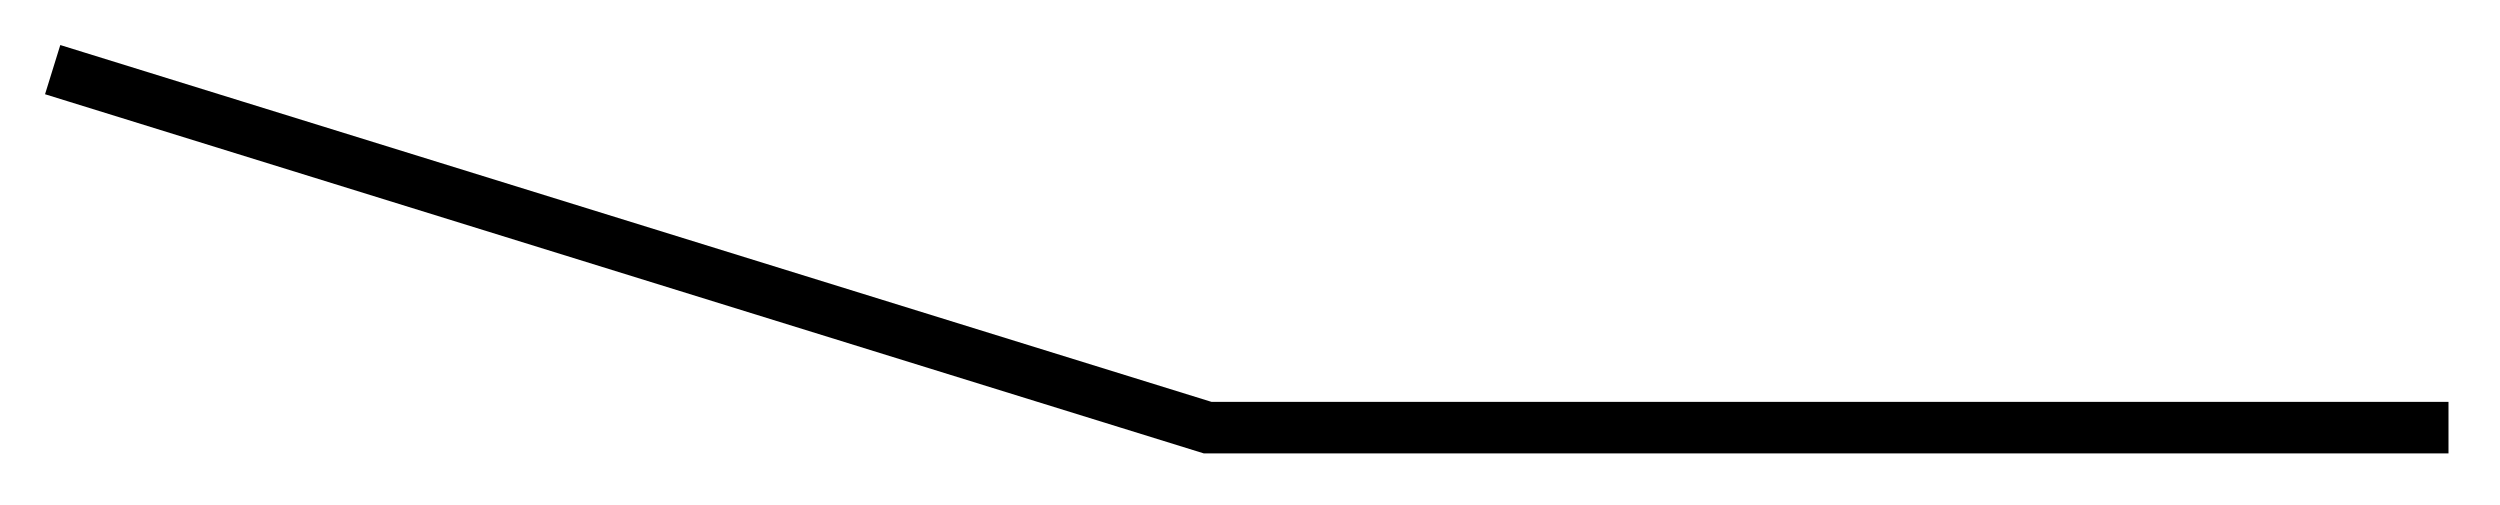
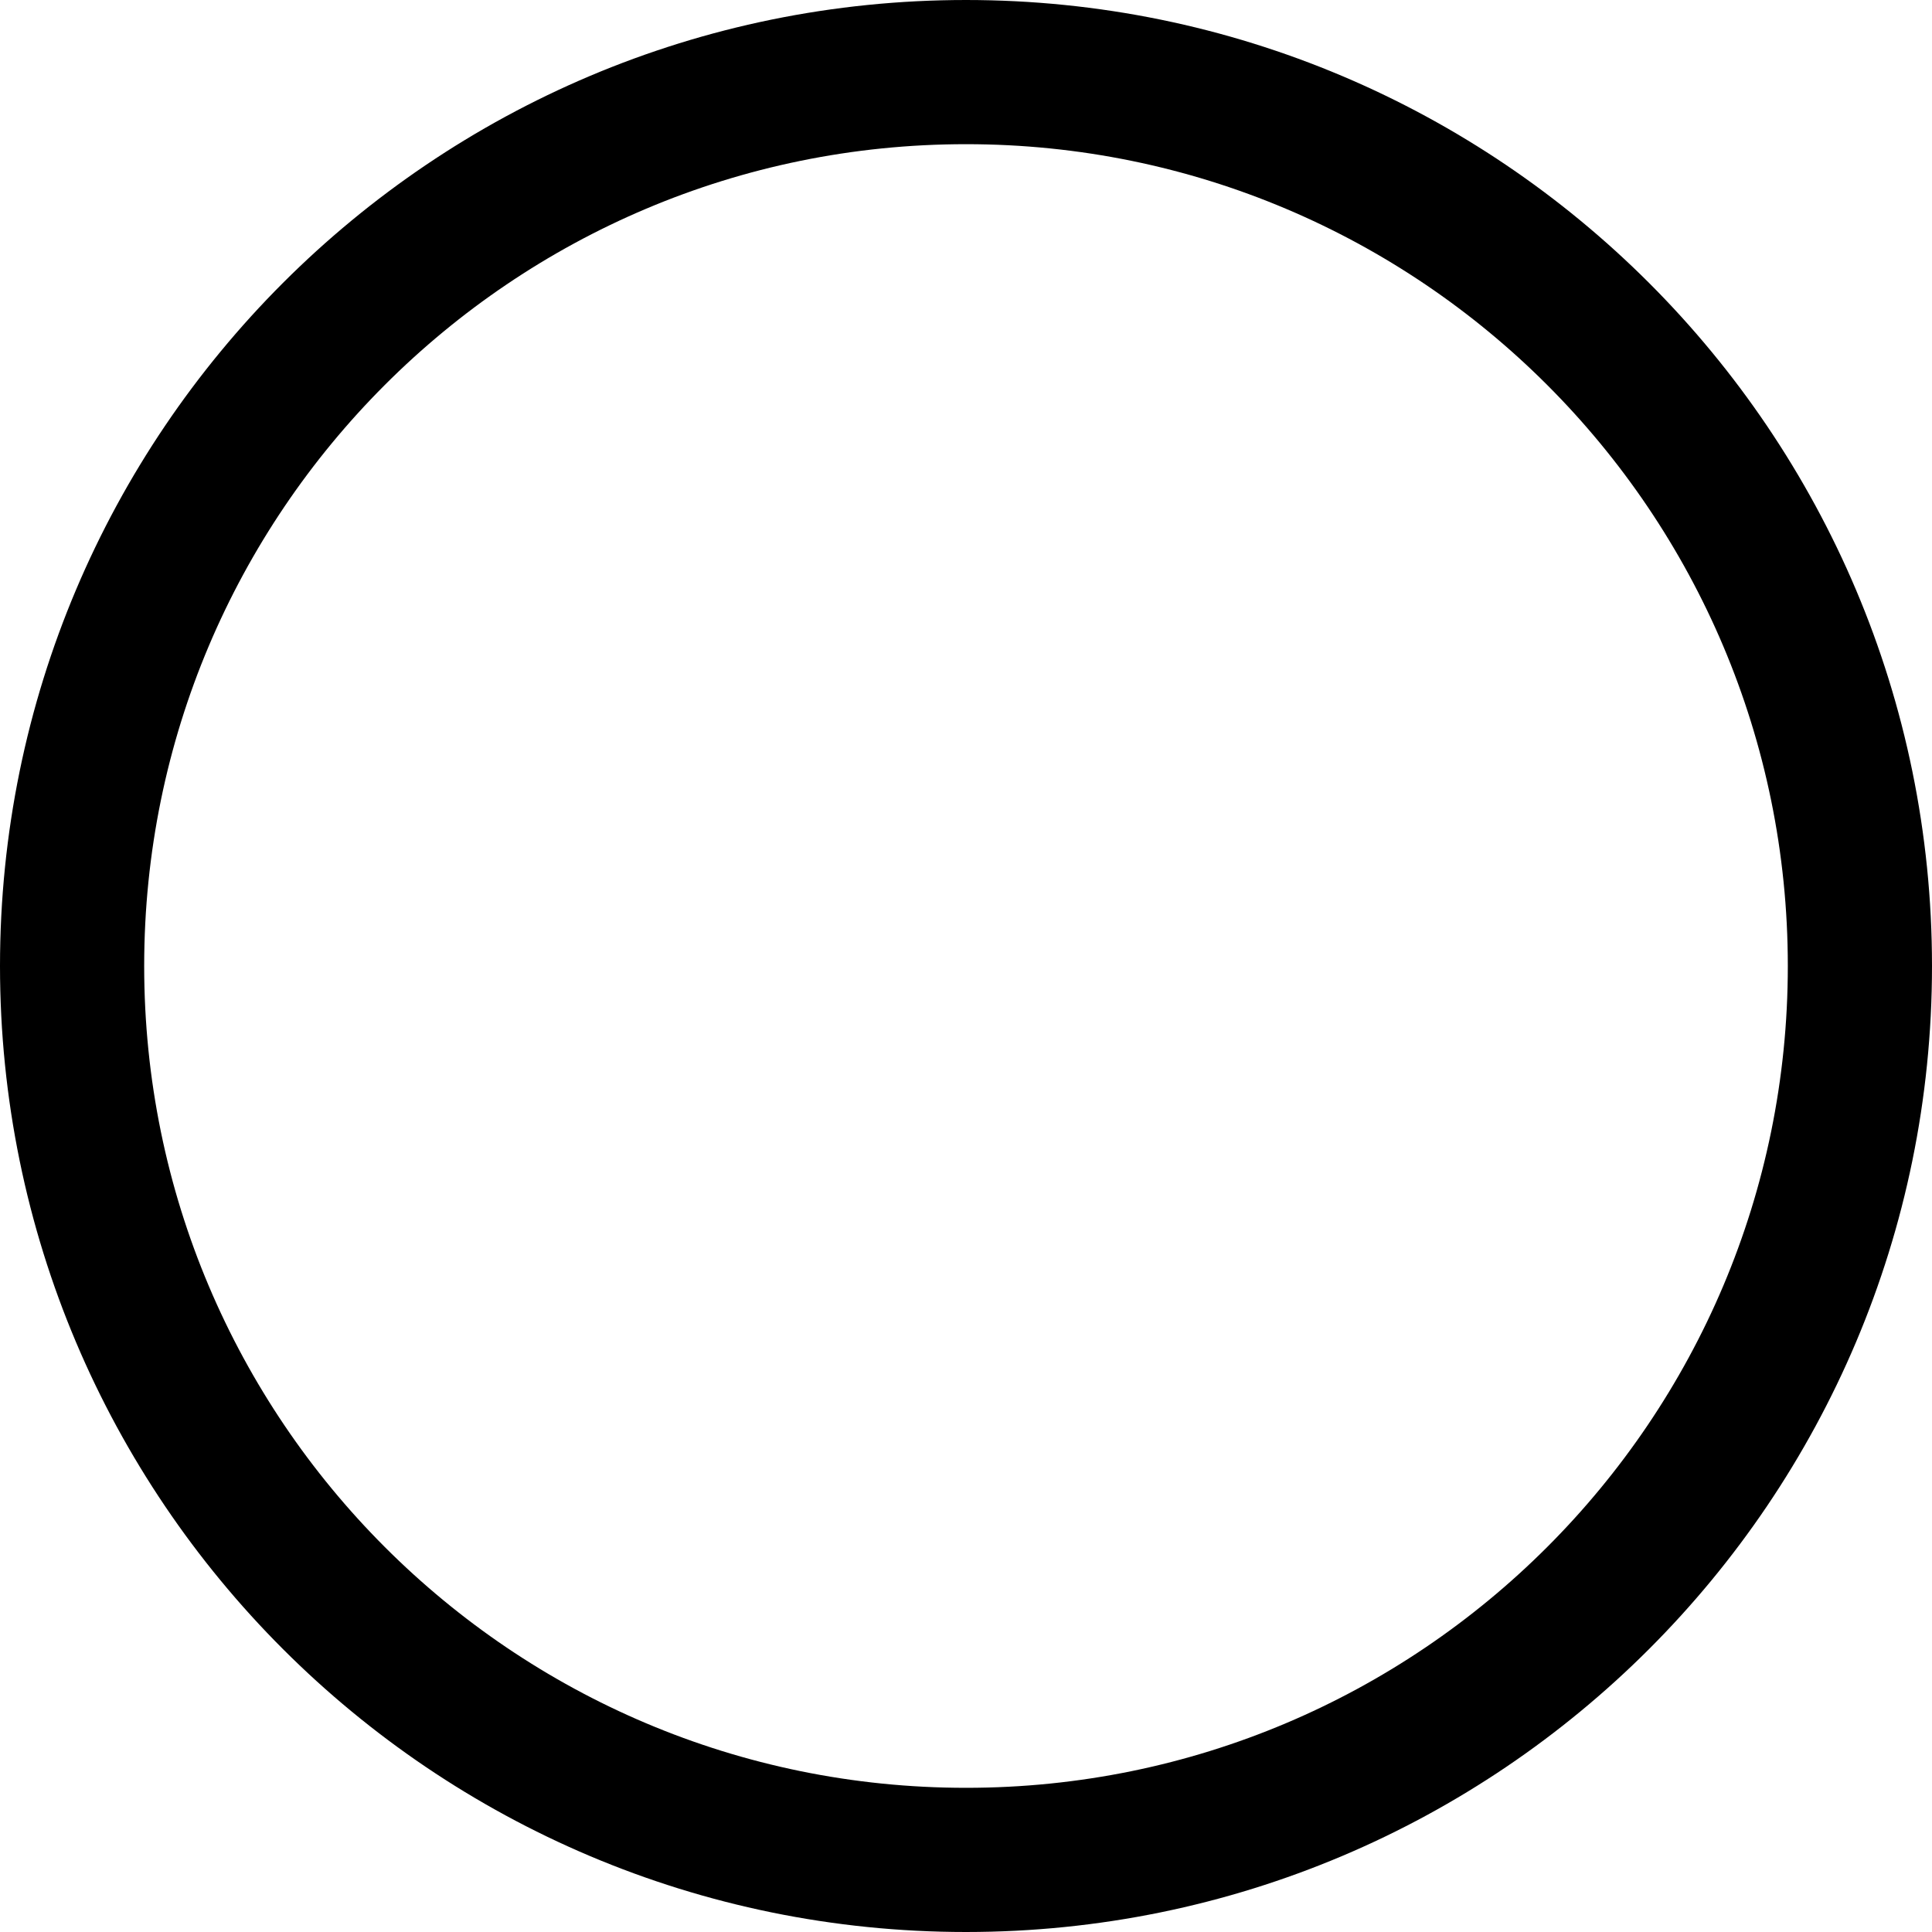
- <svg xmlns="http://www.w3.org/2000/svg" style="isolation:isolate" viewBox="254.633 373.031 48.536 9.802" width="48.536px" height="9.802px">
-   <path d=" M 256.133 374.531 L 278.078 381.333 L 301.669 381.333" id="Path" fill="none" vector-effect="non-scaling-stroke" stroke-width="1" stroke="rgb(0,0,0)" stroke-linejoin="miter" stroke-linecap="square" stroke-miterlimit="3" />
+ <svg xmlns="http://www.w3.org/2000/svg" width="67" height="67" viewBox="0 0 67 67">
+   <g id="Mouth4" fill="none" stroke="#000" stroke-width="5">
+     <circle cx="33.5" cy="33.5" r="33.5" stroke="none" />
+     <circle cx="33.5" cy="33.5" r="31" fill="none" />
+   </g>
</svg>
